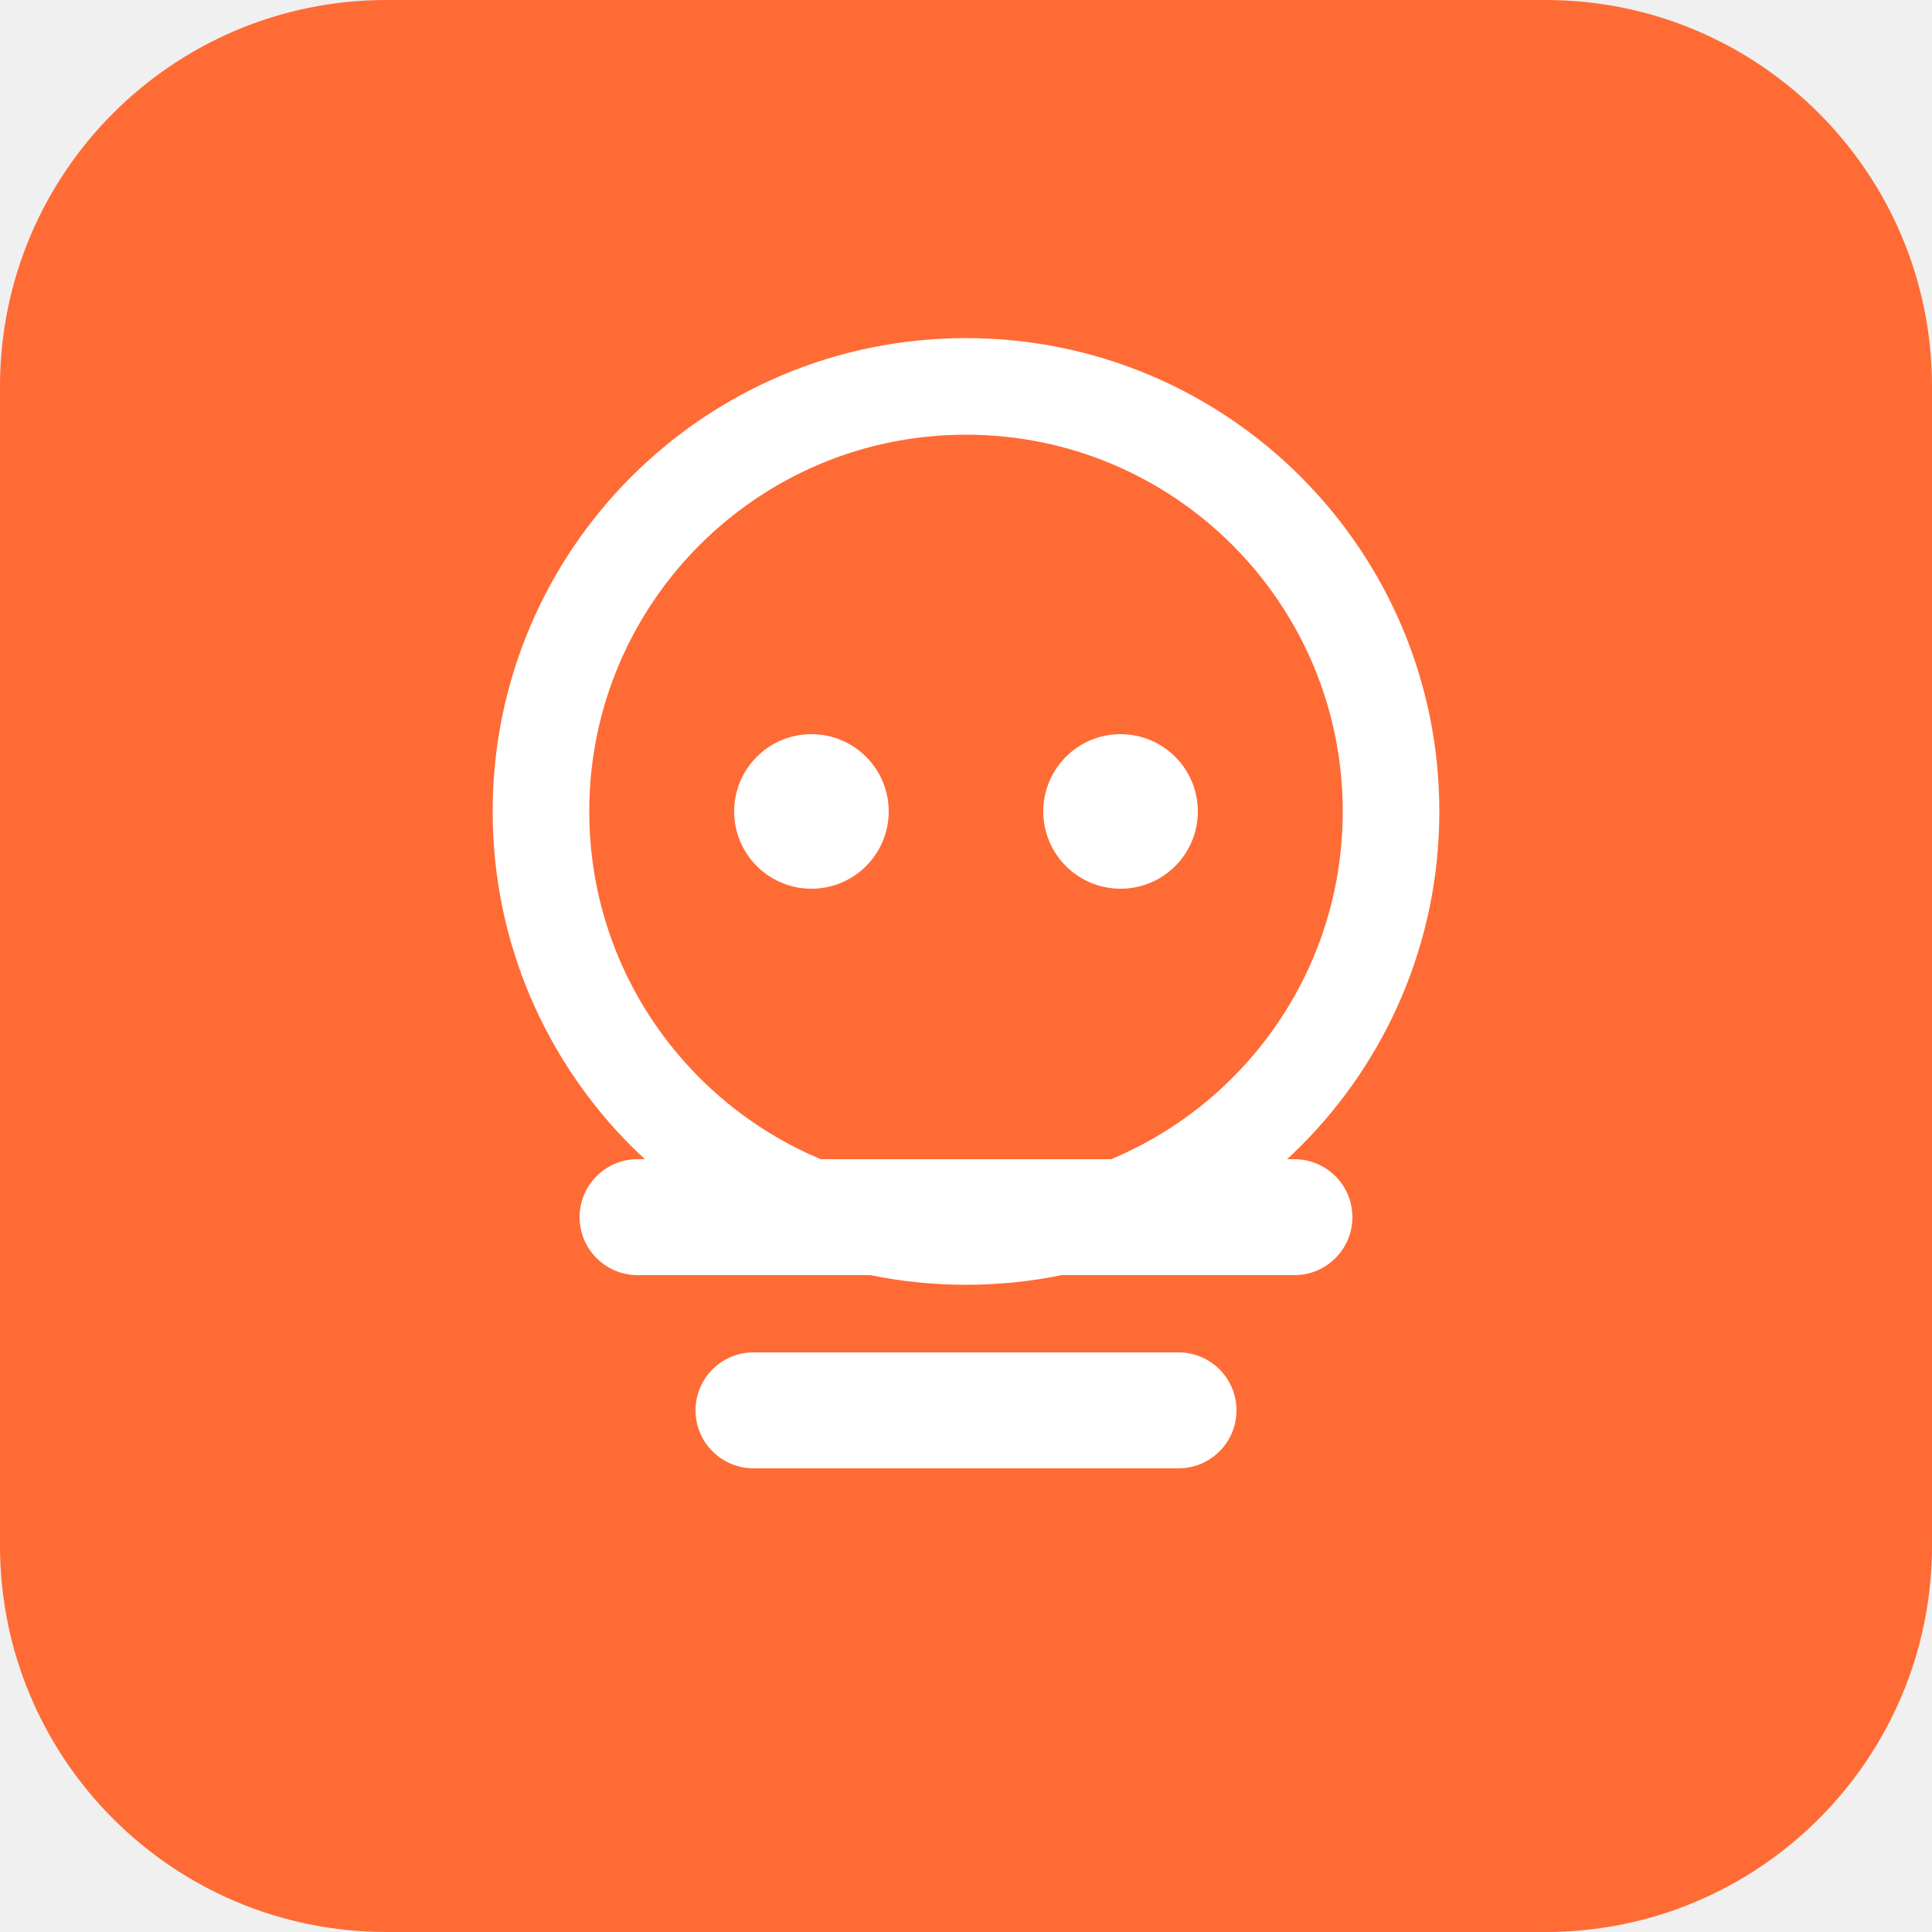
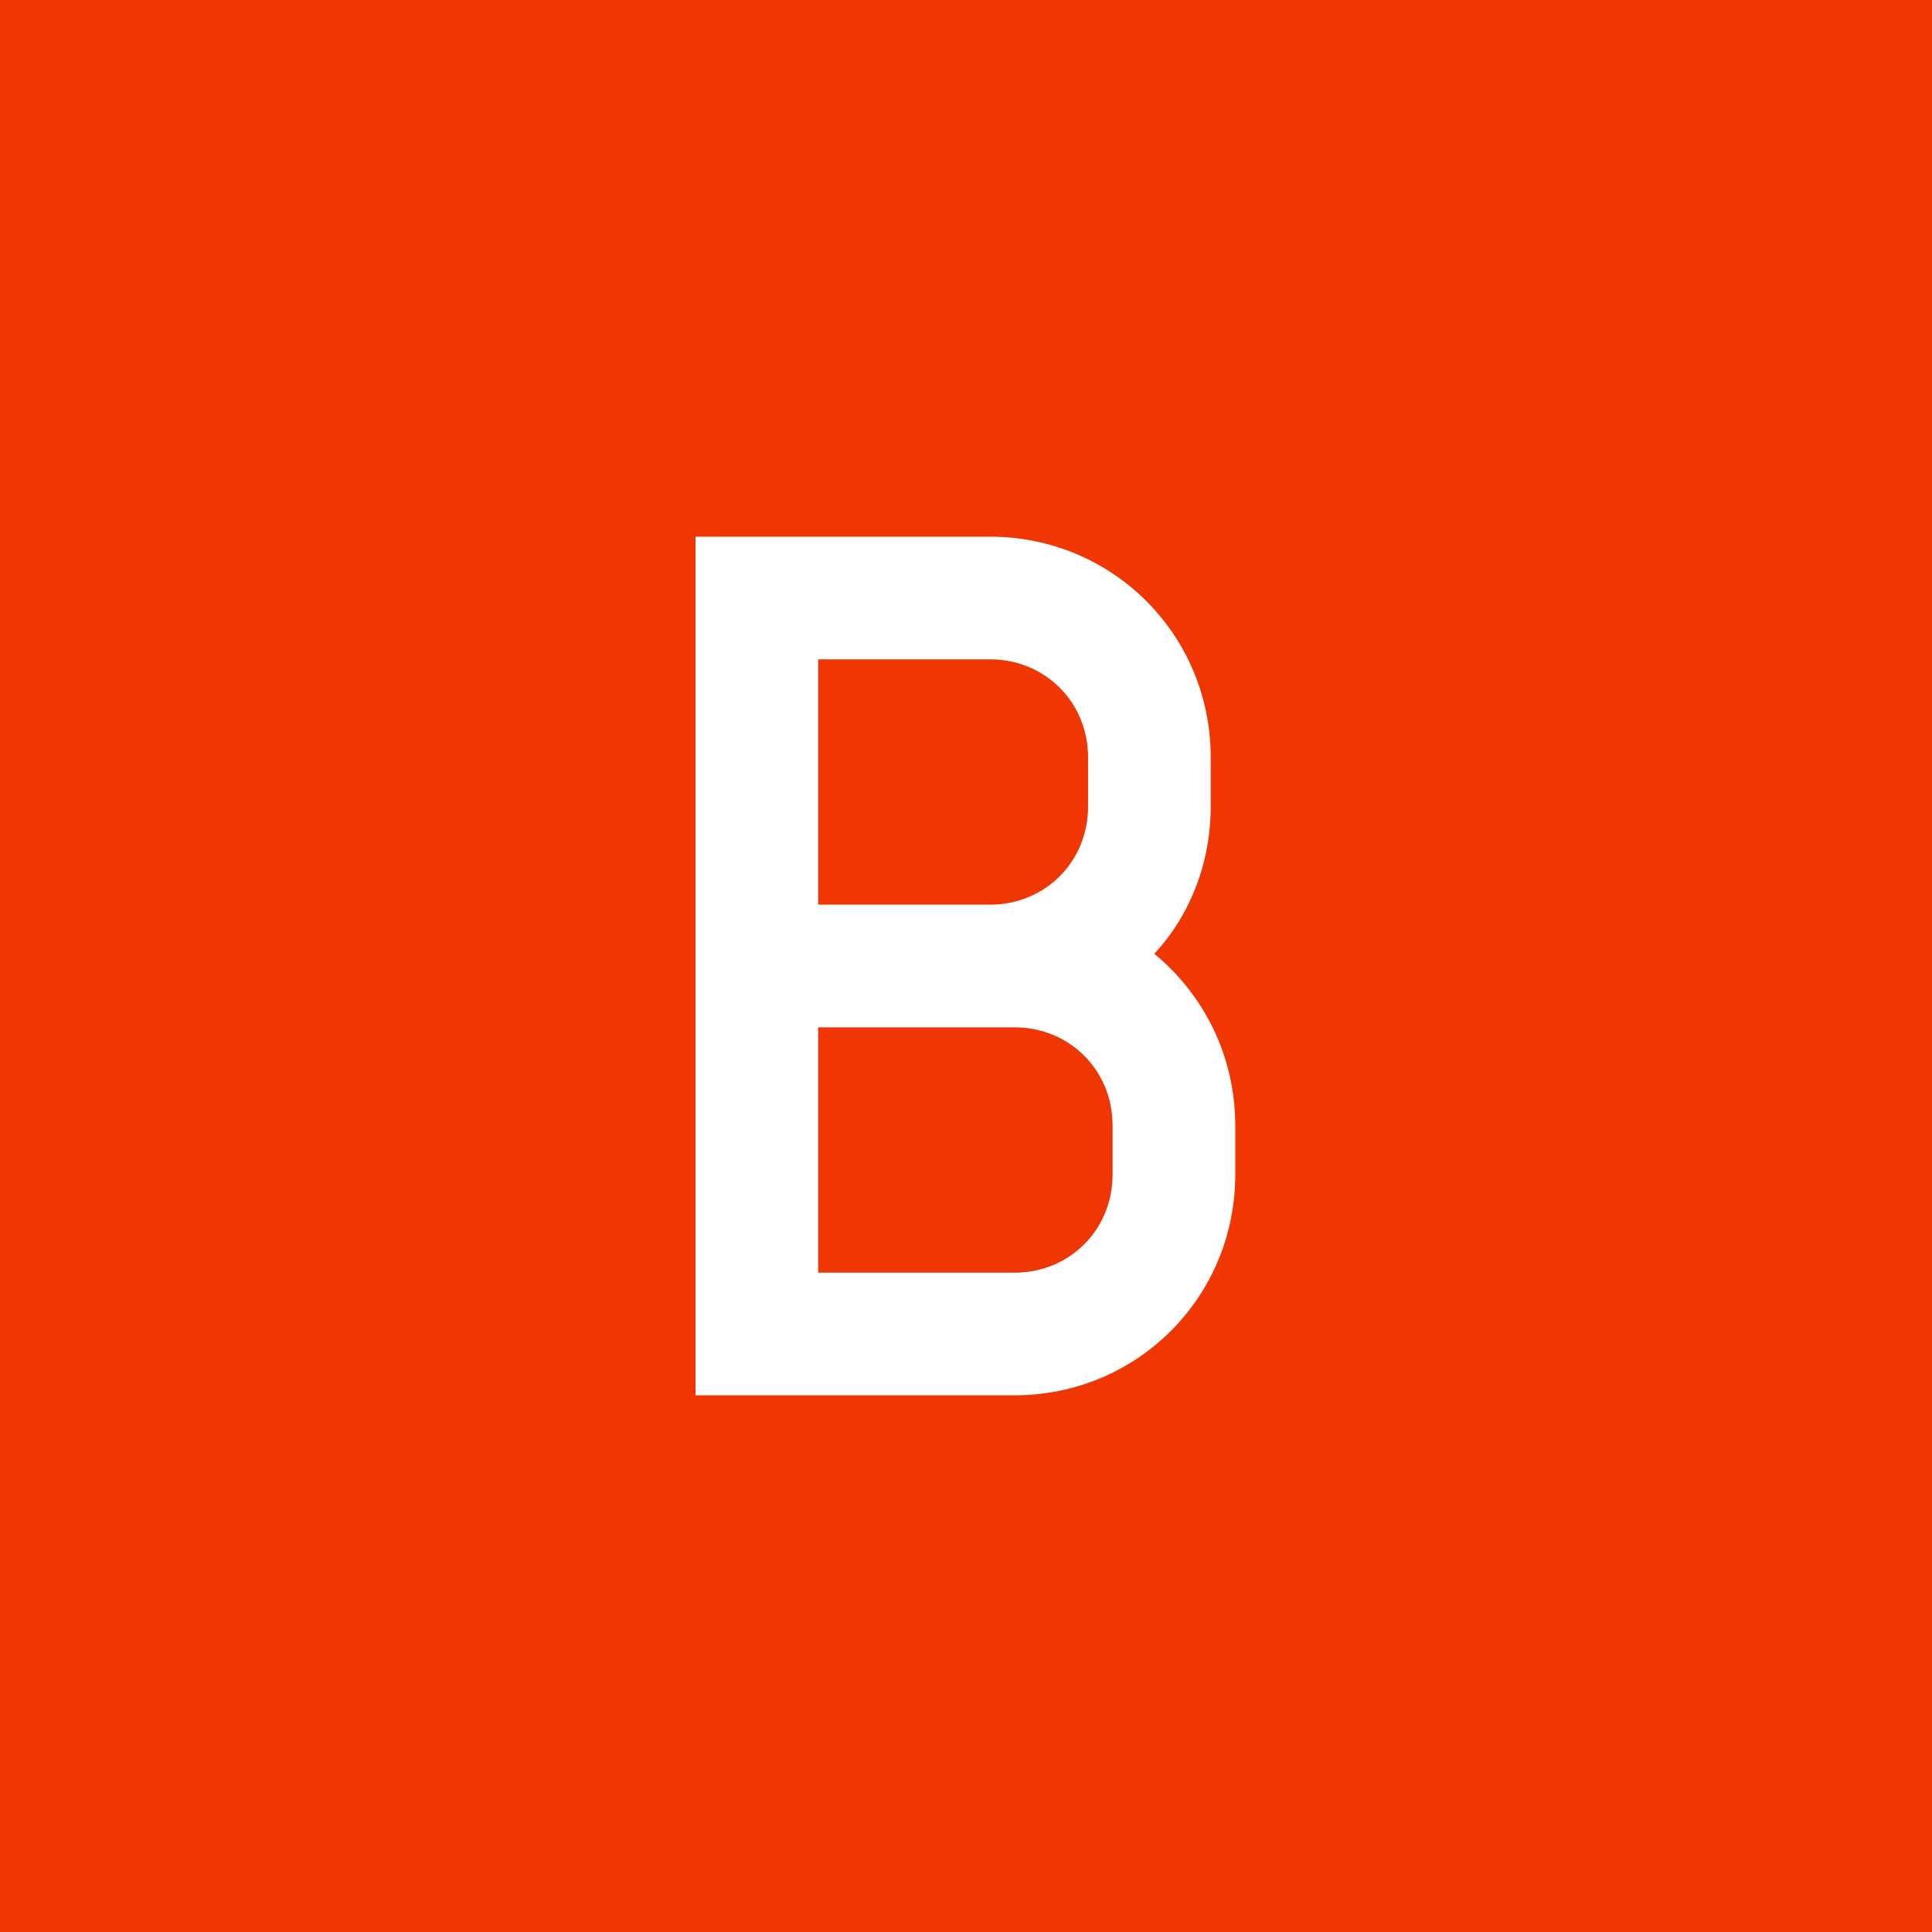
- <svg xmlns="http://www.w3.org/2000/svg" viewBox="0 0 100 100" fill="none">
-   <rect width="100" height="100" rx="20" fill="#FF6B35" />
-   <circle cx="50" cy="42" r="22" stroke="white" stroke-width="5" fill="none" />
-   <rect x="30" y="60" width="40" height="6" rx="3" fill="white" />
-   <rect x="36" y="70" width="28" height="6" rx="3" fill="white" />
-   <circle cx="42" cy="42" r="4" fill="white" />
-   <circle cx="58" cy="42" r="4" fill="white" />
+ <svg xmlns="http://www.w3.org/2000/svg" width="100" height="100" viewBox="0 0 100 100" fill="none">
+   <g clip-path="url(#clip0_2212_248)">
+     <path d="M0 0H100V100H0V0Z" fill="#F03603" />
+     <path d="M36 72.222V27.778H51.238C57.587 27.778 62.667 32.857 62.667 39.206V41.746C62.667 44.667 61.587 47.397 59.746 49.365C62.286 51.46 63.937 54.635 63.937 58.254V60.794C63.937 67.143 58.857 72.222 52.508 72.222H36ZM42.349 65.873H52.508C55.365 65.873 57.587 63.651 57.587 60.794V58.254C57.587 55.397 55.365 53.175 52.508 53.175H42.349V65.873ZM42.349 46.825H51.238C54.095 46.825 56.318 44.603 56.318 41.746V39.206C56.318 36.349 54.095 34.127 51.238 34.127H42.349V46.825Z" fill="white" />
+   </g>
+   <defs>
+     <clipPath id="clip0_2212_248">
+       <rect width="100" height="100" fill="white" />
+     </clipPath>
+   </defs>
</svg>
